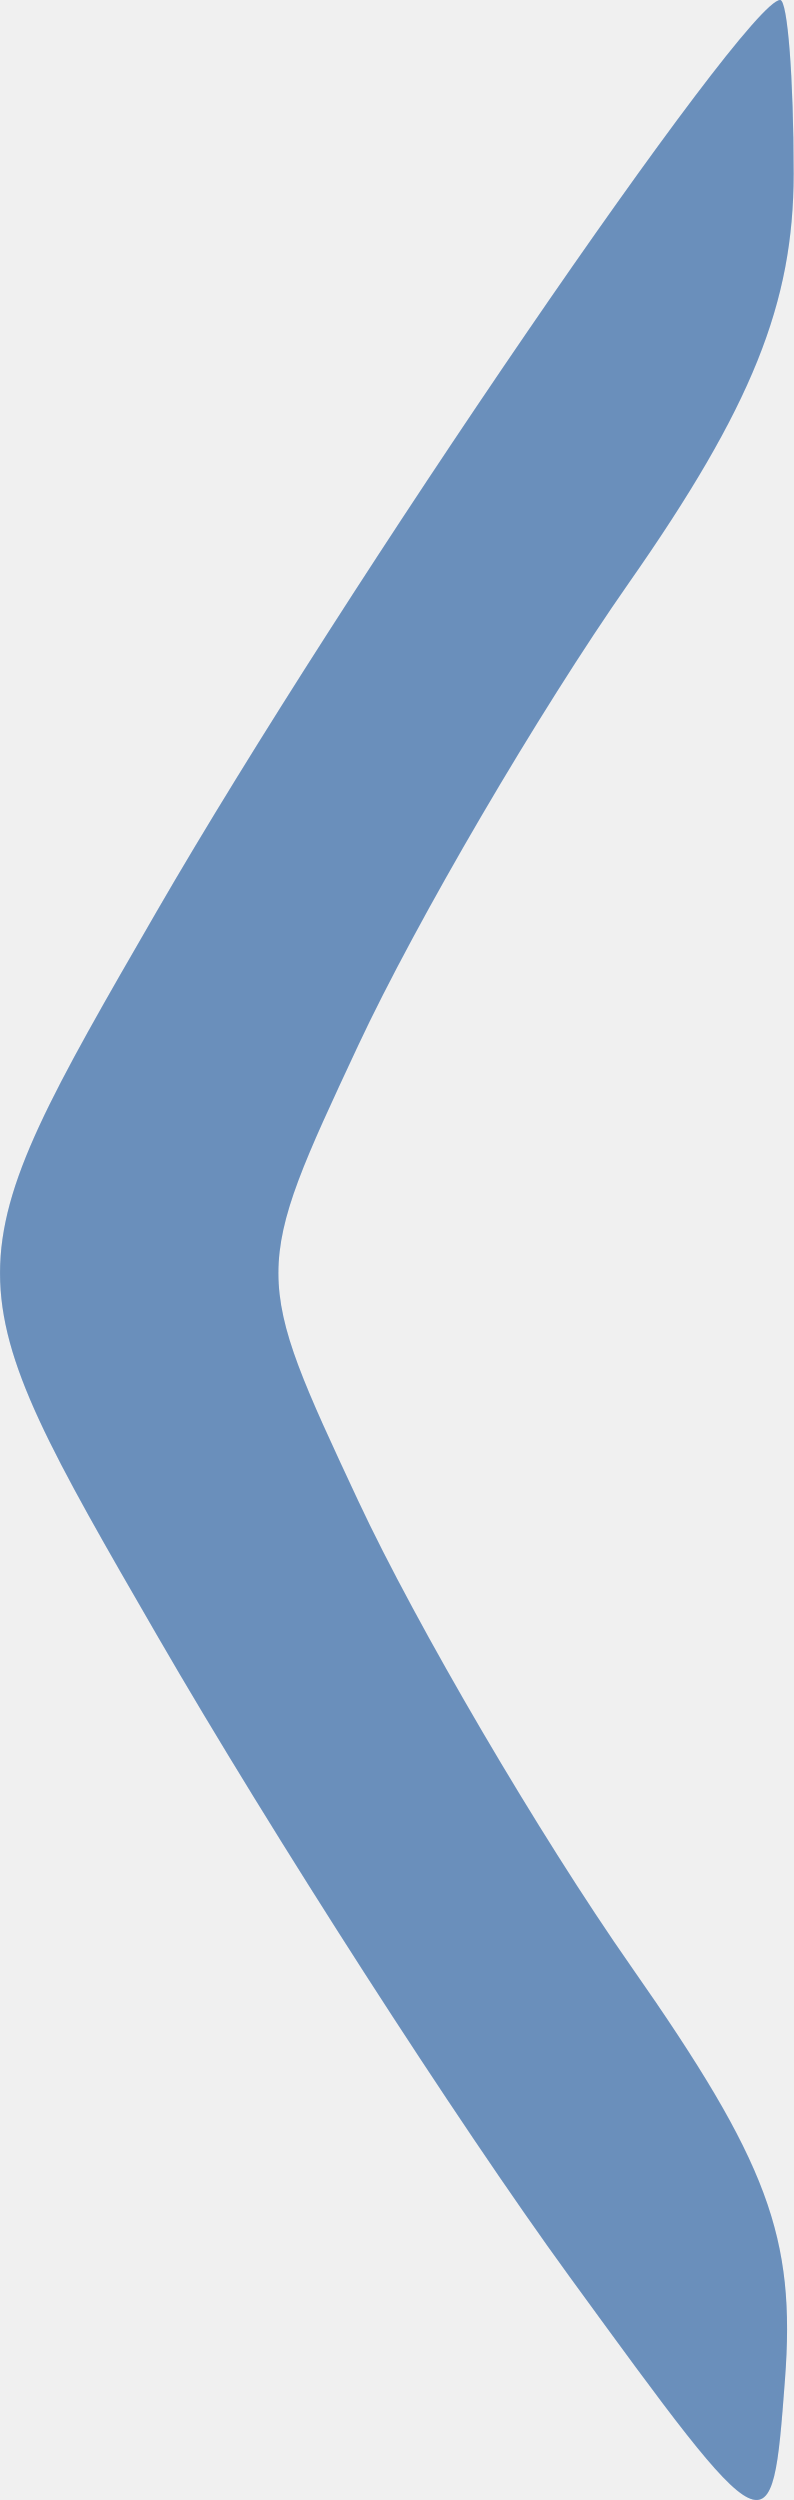
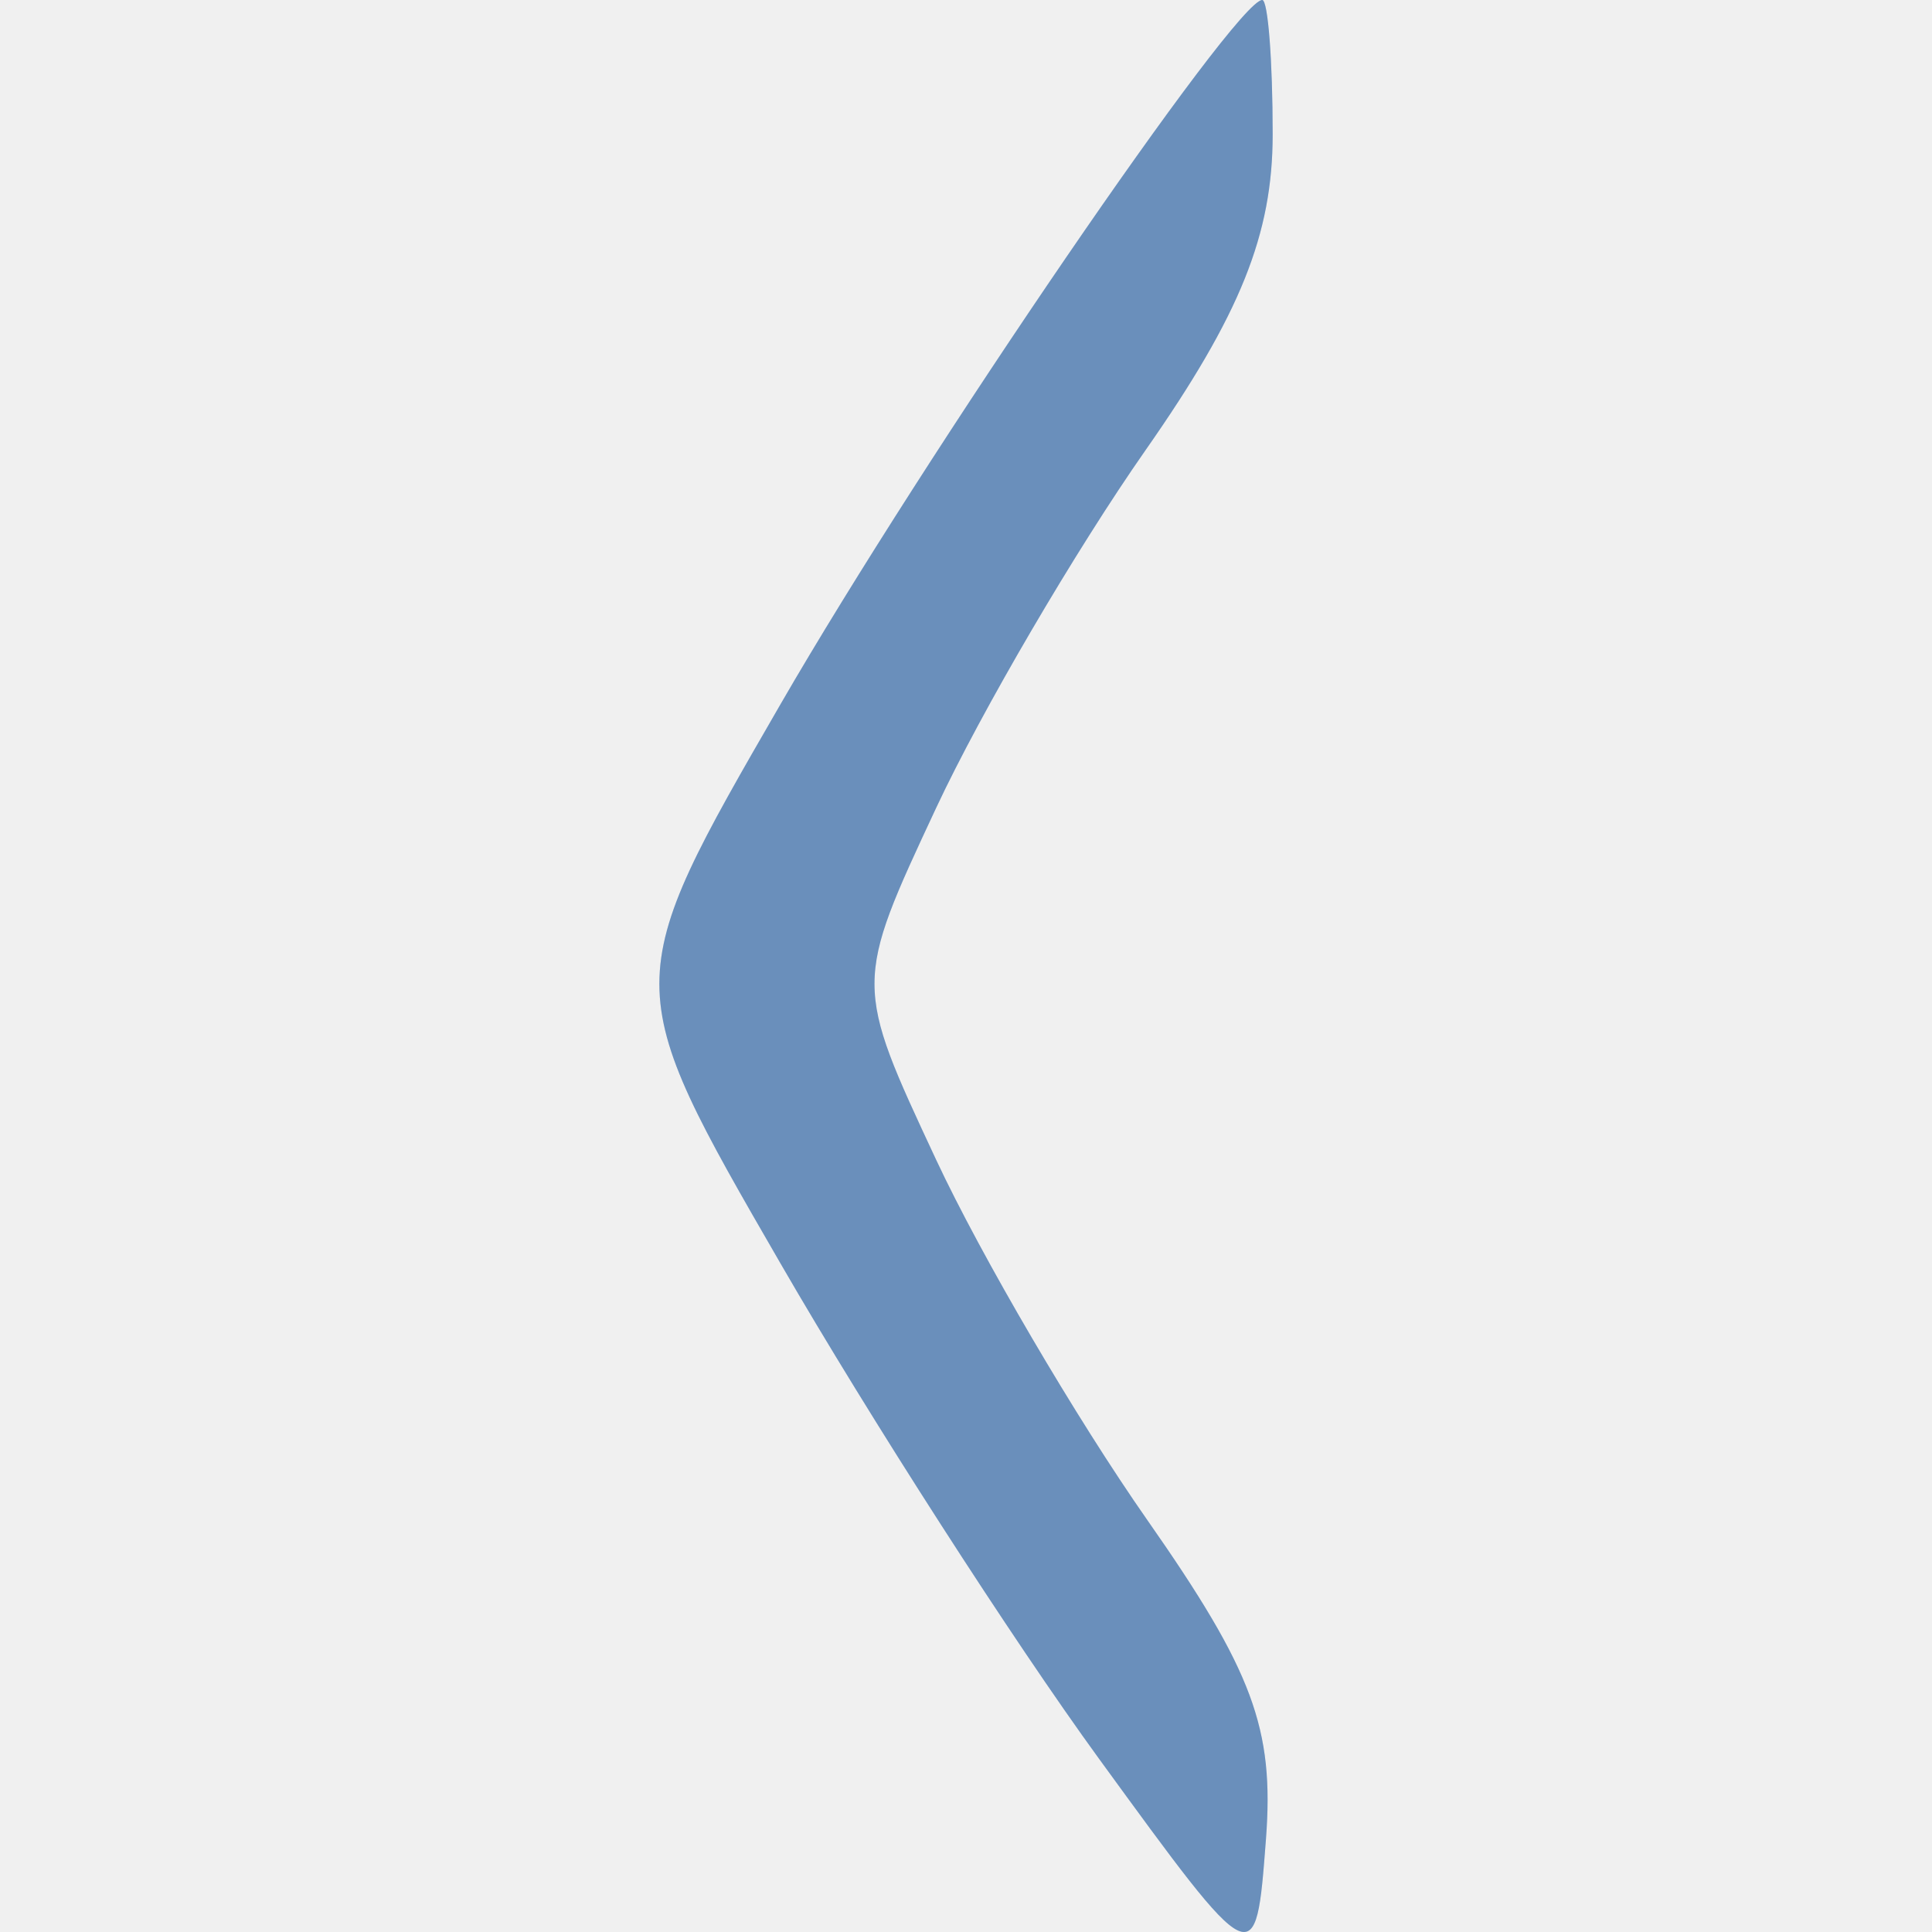
- <svg xmlns="http://www.w3.org/2000/svg" width="5.079" height="16" viewBox="0 0 5.079 16" fill="#FFFFFF" opacity="0.75" version="1.1" id="svg4">
+ <svg xmlns="http://www.w3.org/2000/svg" width="16" height="16" viewBox="0 0 16 16" fill="#FFFFFF" opacity="0.75" version="1.1" id="svg4">
  <defs id="defs8" />
-   <g id="g5088" transform="matrix(-0.2809615,0,0,-0.2809615,3.649232,18.77266)" style="fill:#5294e2;fill-opacity:1">
+   <g id="g5088" transform="matrix(-0.2809615,0,0,-0.2809615,9.109633,18.77266)" style="fill:#5294e2;fill-opacity:1">
    <path style="fill:#5294e2;fill-opacity:1" d="m -5.09,62.86 c 0,-2.951 0.952,-5.317 3.75,-9.317 2.062,-2.949 4.839,-7.694 6.171,-10.544 2.421,-5.183 2.421,-5.183 0,-10.366 -1.332,-2.851 -4.132,-7.629 -6.223,-10.618 -3.116,-4.454 -3.747,-6.152 -3.5,-9.41 0.302,-3.975 0.302,-3.975 4.919,2.368 2.539,3.489 6.763,10.055 9.385,14.593 4.768,8.25 4.768,8.25 0,16.5 -4.277,7.401 -13.409,20.75 -14.195,20.75 -0.169,0 -0.307,-1.78 -0.307,-3.956 z" id="path5096" />
  </g>
-   <g id="g5088-3" transform="matrix(-0.2809615,0,0,-0.2809615,3.649232,18.77266)" style="opacity:0.25;fill:#000000;fill-opacity:1">
+   <g id="g5088-3" transform="matrix(-0.2809615,0,0,-0.2809615,9.109633,18.77266)" style="opacity:0.25;fill:#000000;fill-opacity:1">
    <path style="fill:#000000;fill-opacity:1" d="m -5.09,62.86 c 0,-2.951 0.952,-5.317 3.75,-9.317 2.062,-2.949 4.839,-7.694 6.171,-10.544 2.421,-5.183 2.421,-5.183 0,-10.366 -1.332,-2.851 -4.132,-7.629 -6.223,-10.618 -3.116,-4.454 -3.747,-6.152 -3.5,-9.41 0.302,-3.975 0.302,-3.975 4.919,2.368 2.539,3.489 6.763,10.055 9.385,14.593 4.768,8.25 4.768,8.25 0,16.5 -4.277,7.401 -13.409,20.75 -14.195,20.75 -0.169,0 -0.307,-1.78 -0.307,-3.956 z" id="path5096-6" />
  </g>
</svg>
